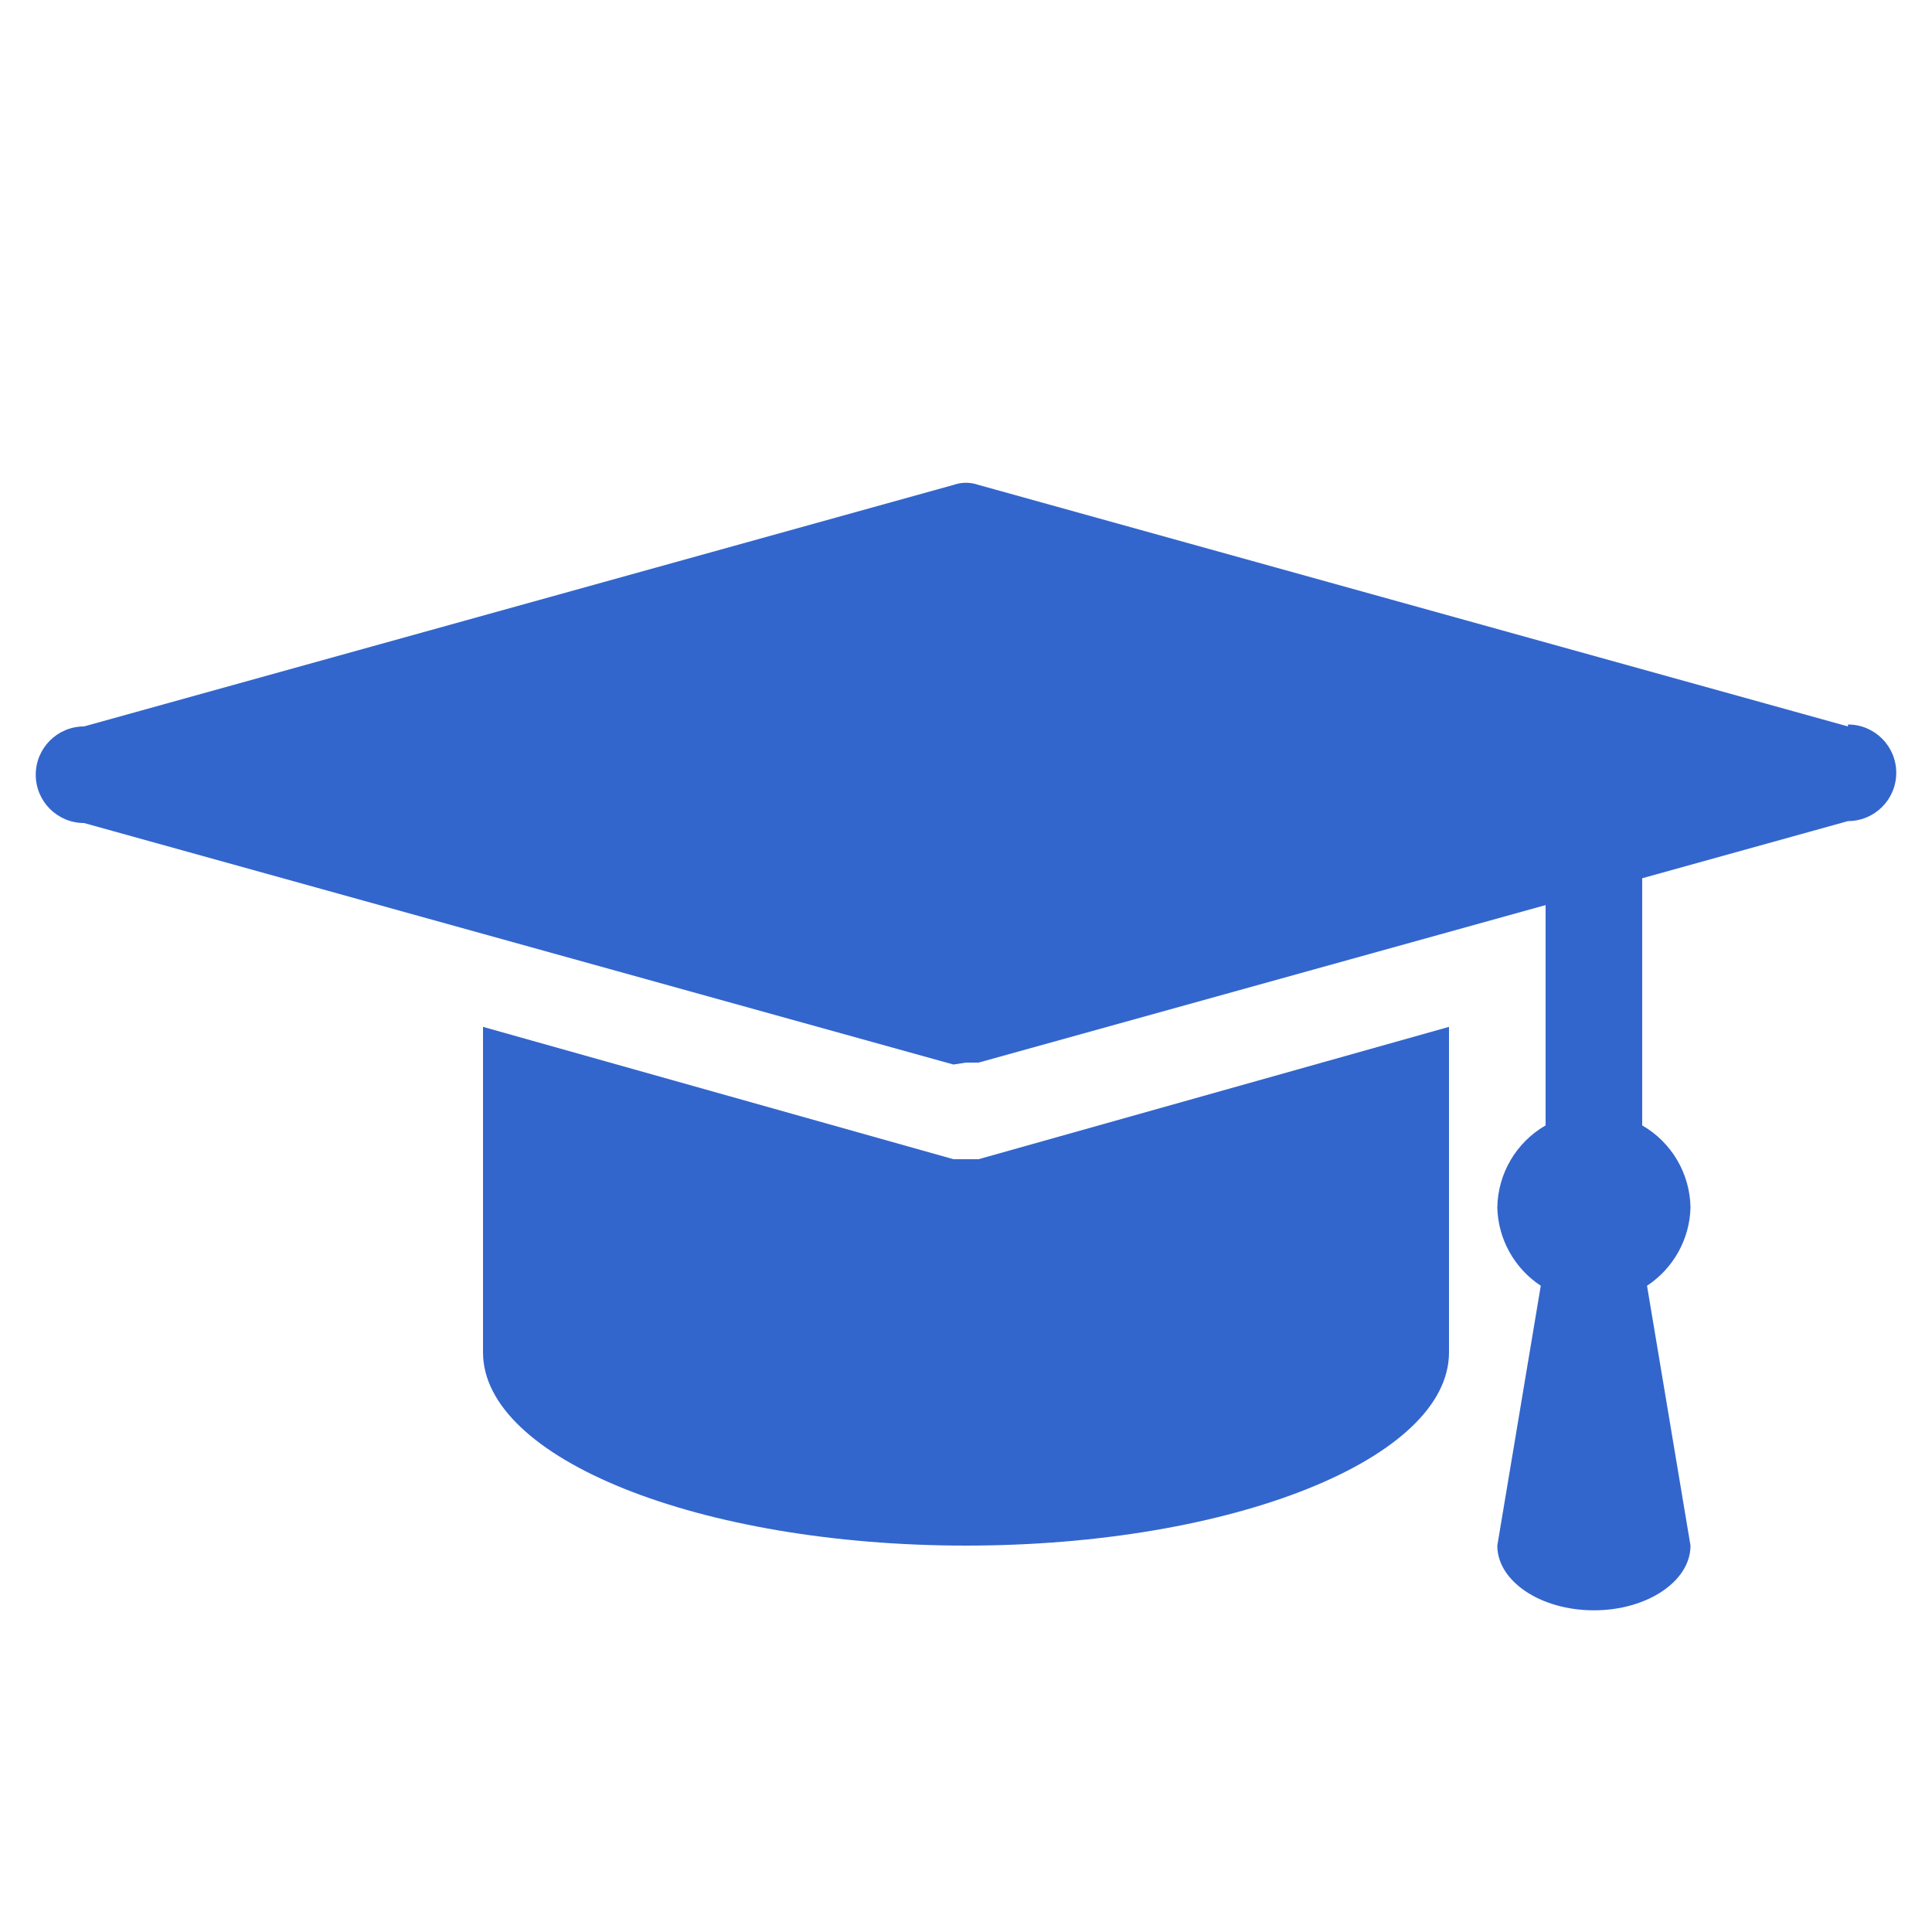
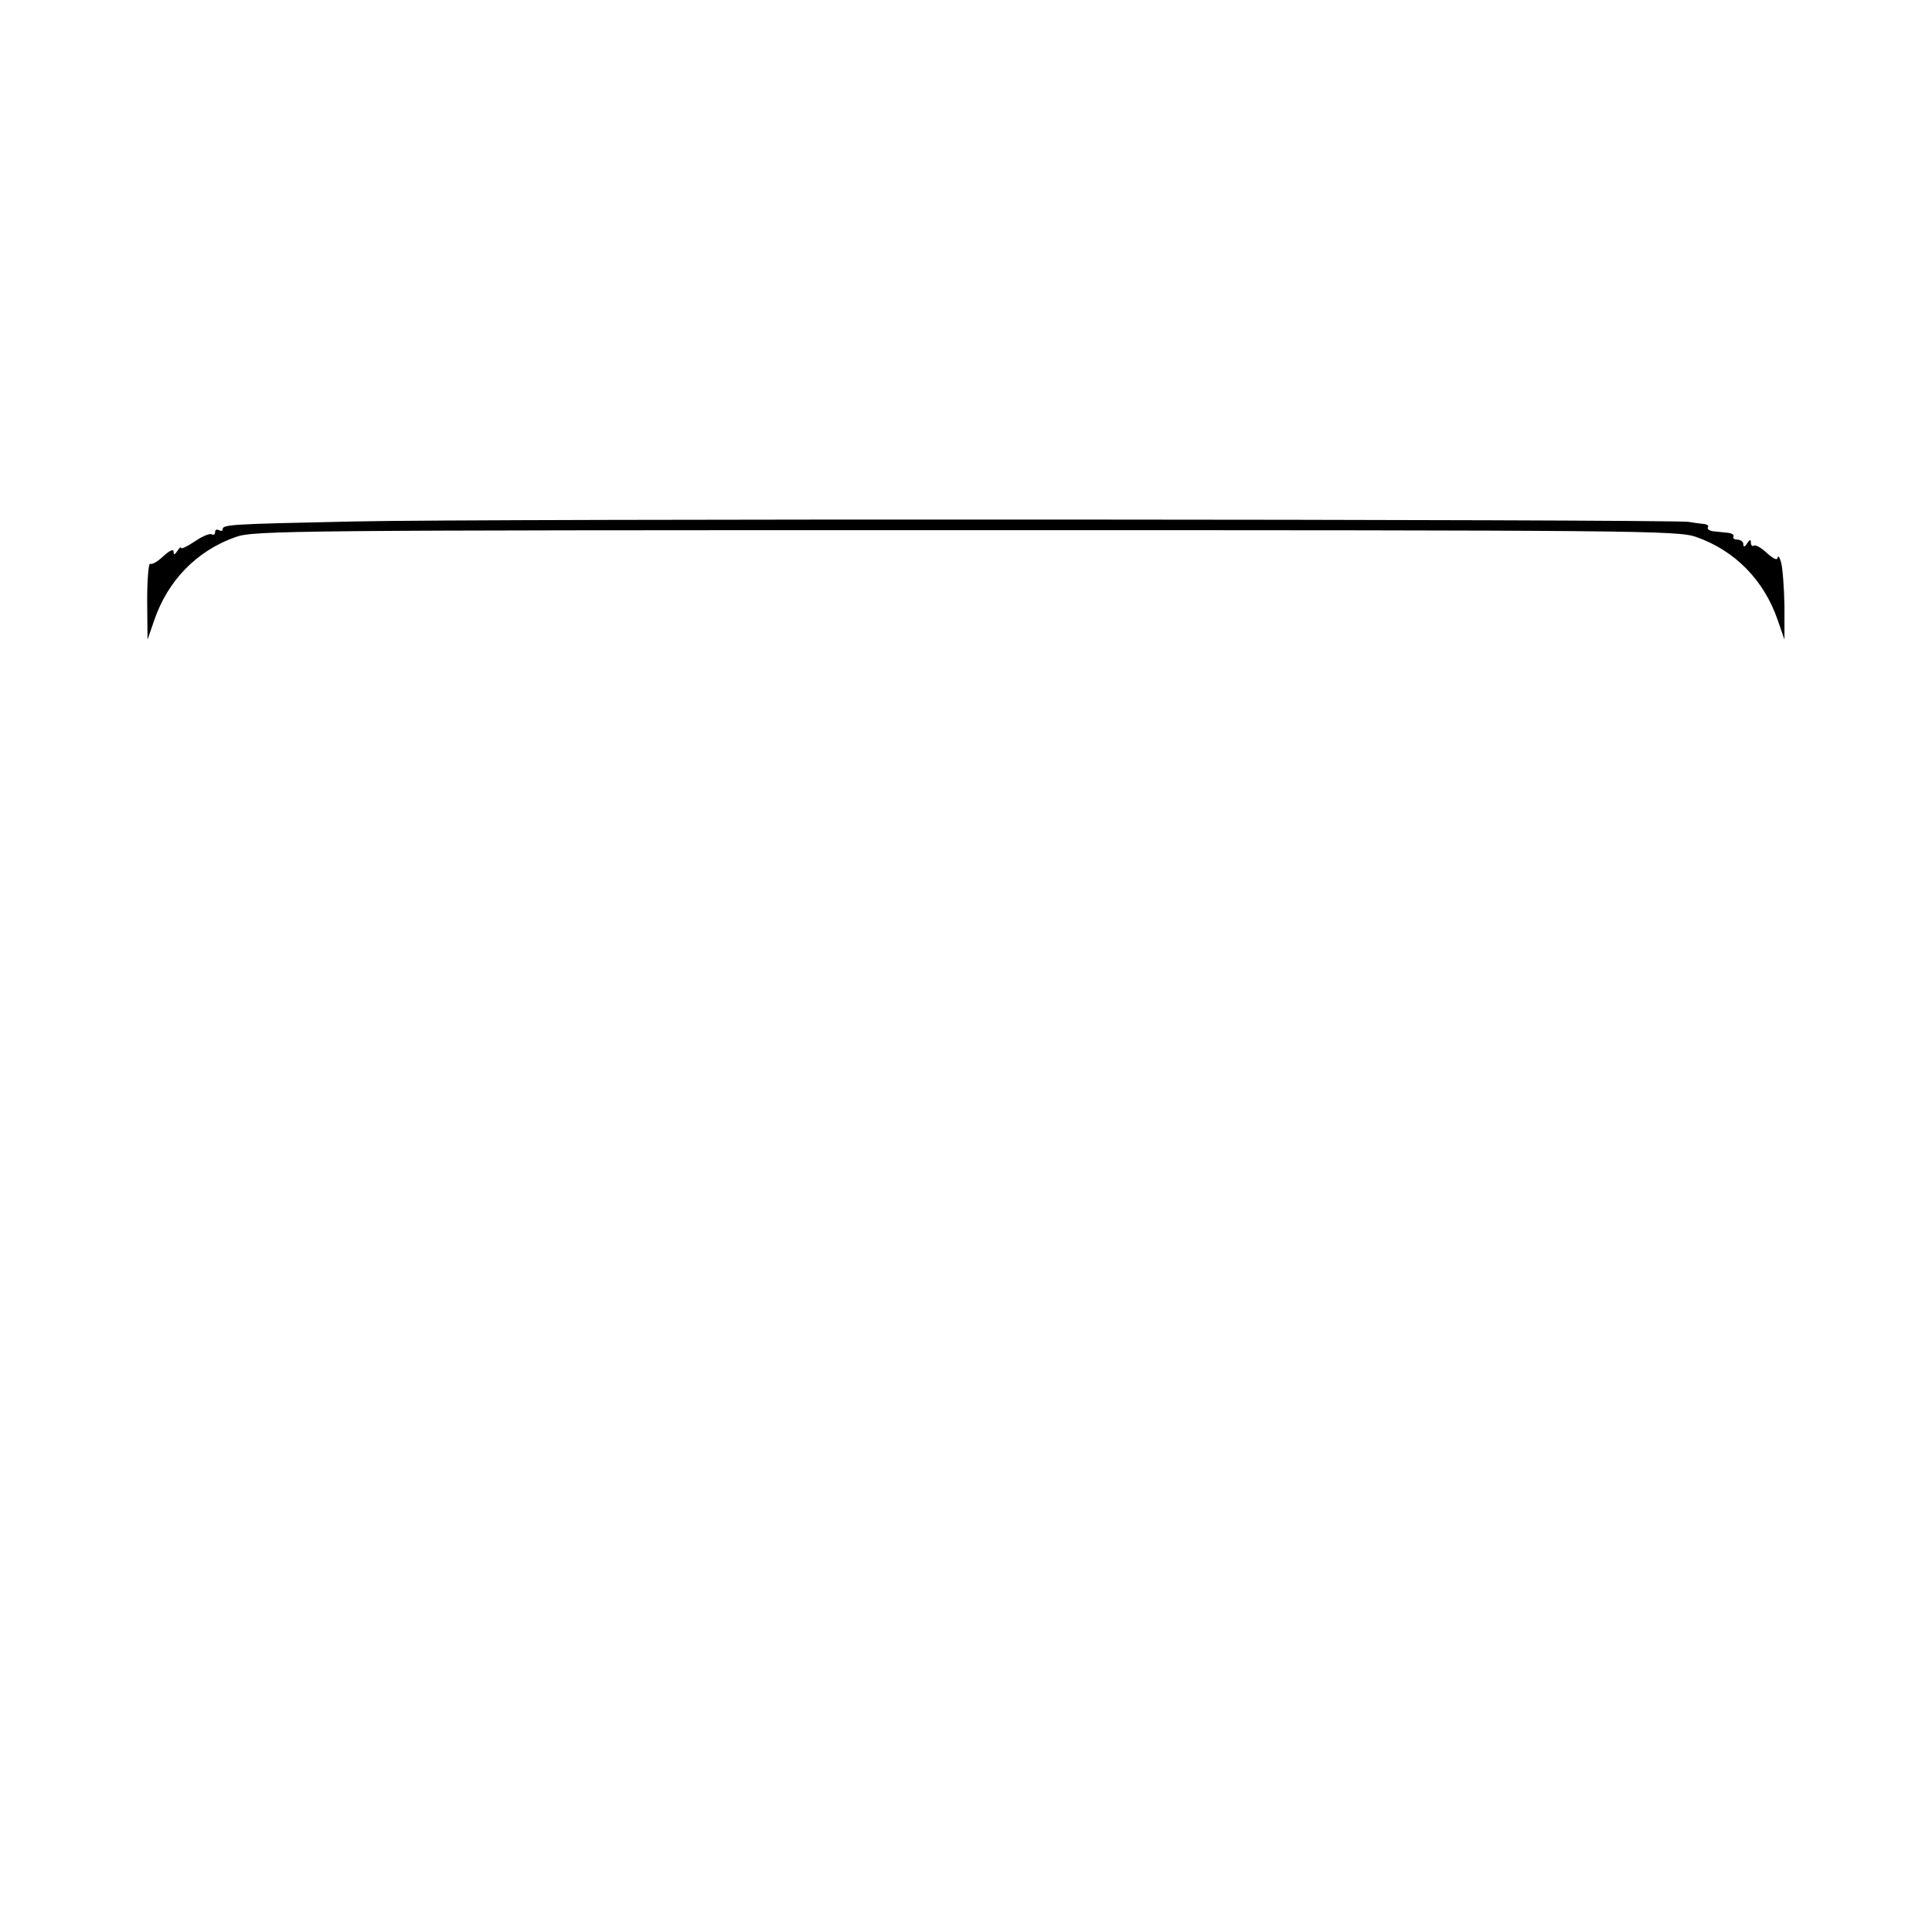
- <svg xmlns="http://www.w3.org/2000/svg" viewBox="2 2 20 20">
-   <path d="M12.13,14,12,14l-.13,0L7,12.63V16c0,1.1,2.24,2,5,2s5-.9,5-2V12.63Z" fill="#36c" />
-   <path d="M21.13,9.52l-9-2.5a.39.39,0,0,0-.26,0l-9,2.5a.5.5,0,0,0,0,1l9,2.5L12,13l.13,0,9-2.5a.5.5,0,0,0,0-1Z" fill="#36c" />
-   <path d="M19.5,14.5a1,1,0,0,0-.5-.85V10H18v3.65a1,1,0,0,0-.5.85,1,1,0,0,0,.45.81L17.5,18c0,.37.45.67,1,.67s1-.3,1-.67l-.45-2.69A1,1,0,0,0,19.5,14.5Z" fill="#36c" />
+ <svg xmlns="http://www.w3.org/2000/svg" version="1.0" width="512pt" height="512pt" viewBox="0 0 512 512" preserveAspectRatio="xMidYMid meet">
+   <g transform="translate(0,512) scale(0.1,-0.1)" fill="#000000" stroke="none">
+     <path d="M935 3738 c-328 -7 -345 -8 -345 -21 0 -4 -4 -5 -10 -2 -5 3 -10 1 -10 -5 0 -6 -4 -9 -9 -6 -5 3 -25 -5 -45 -19 -20 -13 -36 -21 -36 -17 0 4 -5 0 -10 -8 -7 -11 -10 -11 -10 -2 0 8 -11 3 -27 -12 -15 -14 -30 -23 -35 -20 -4 3 -8 -41 -8 -98 l1 -103 18 52 c36 105 113 184 216 220 47 17 155 18 1935 18 1780 0 1888 -1 1935 -18 103 -36 180 -115 216 -220 l18 -52 0 90 c-1 50 -5 101 -9 115 -4 14 -8 19 -9 12 -1 -8 -11 -3 -28 12 -15 14 -30 23 -35 20 -4 -3 -8 1 -8 8 0 9 -3 9 -10 -2 -6 -10 -10 -11 -10 -2 0 6 -7 12 -16 12 -8 0 -13 4 -10 8 2 4 -4 9 -15 10 -10 1 -28 3 -38 4 -11 1 -17 6 -15 10 3 4 -1 8 -8 9 -7 1 -26 3 -43 6 -48 7 -3210 9 -3540 1z" />
+   </g>
</svg>
